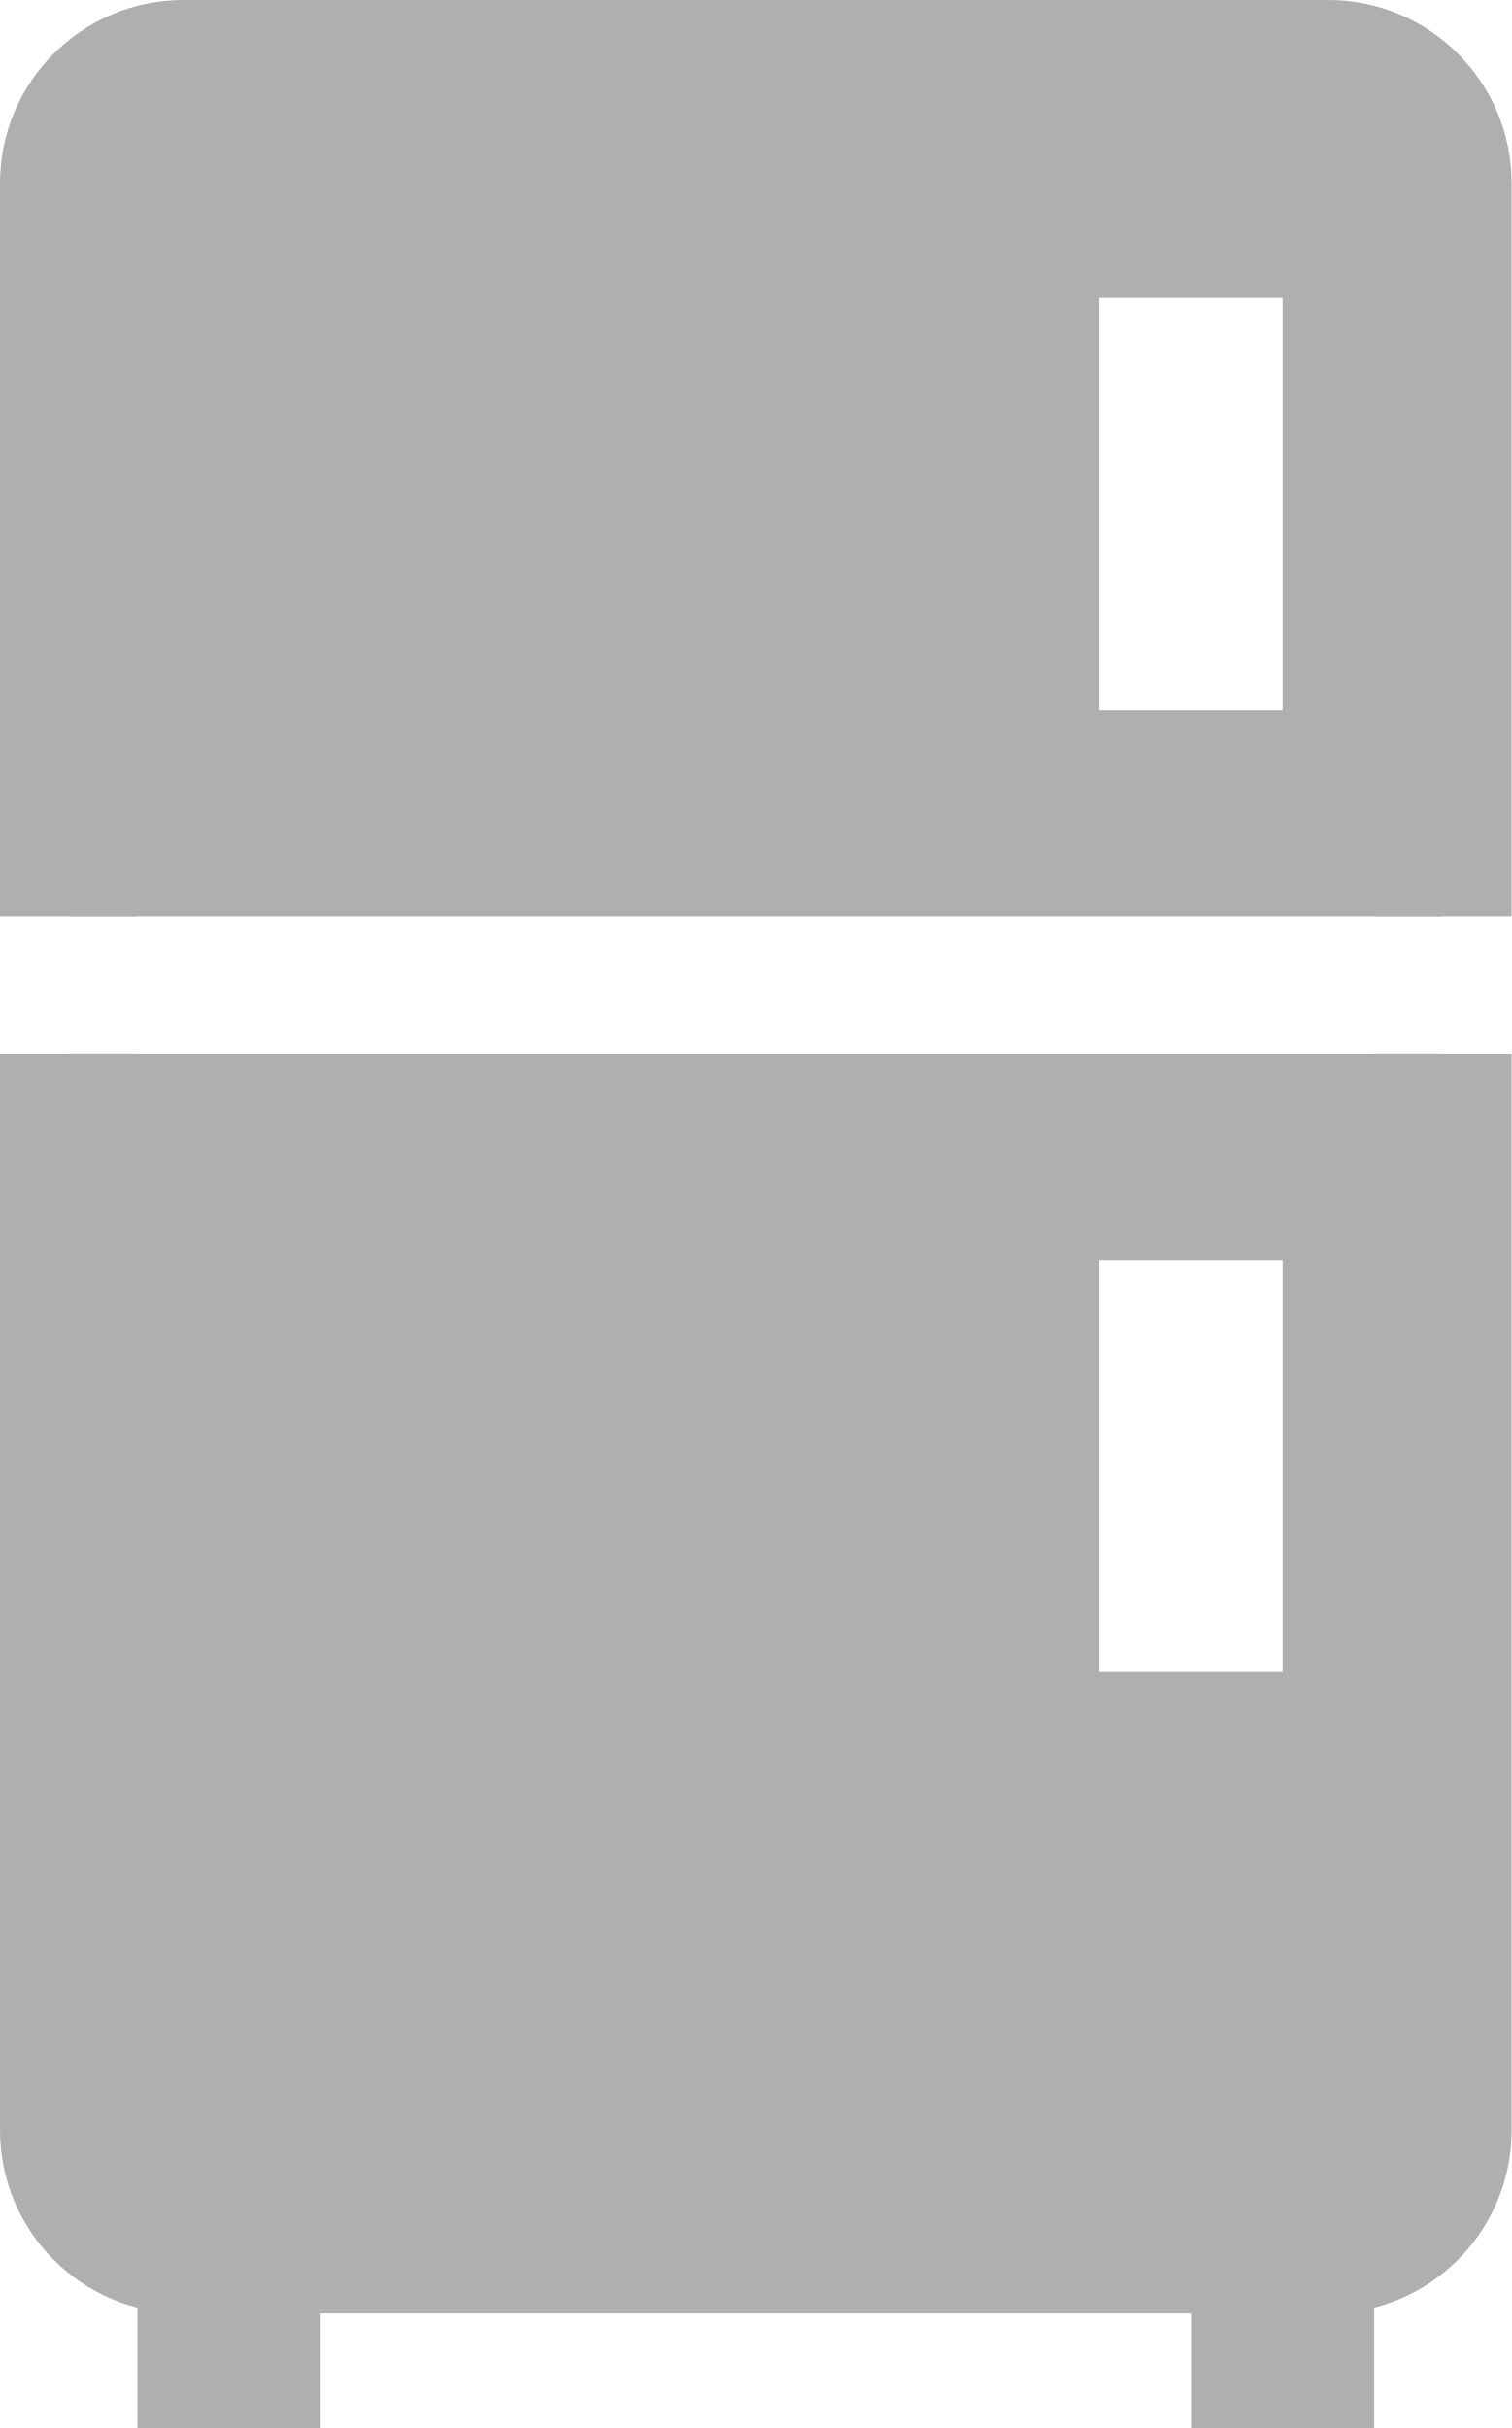
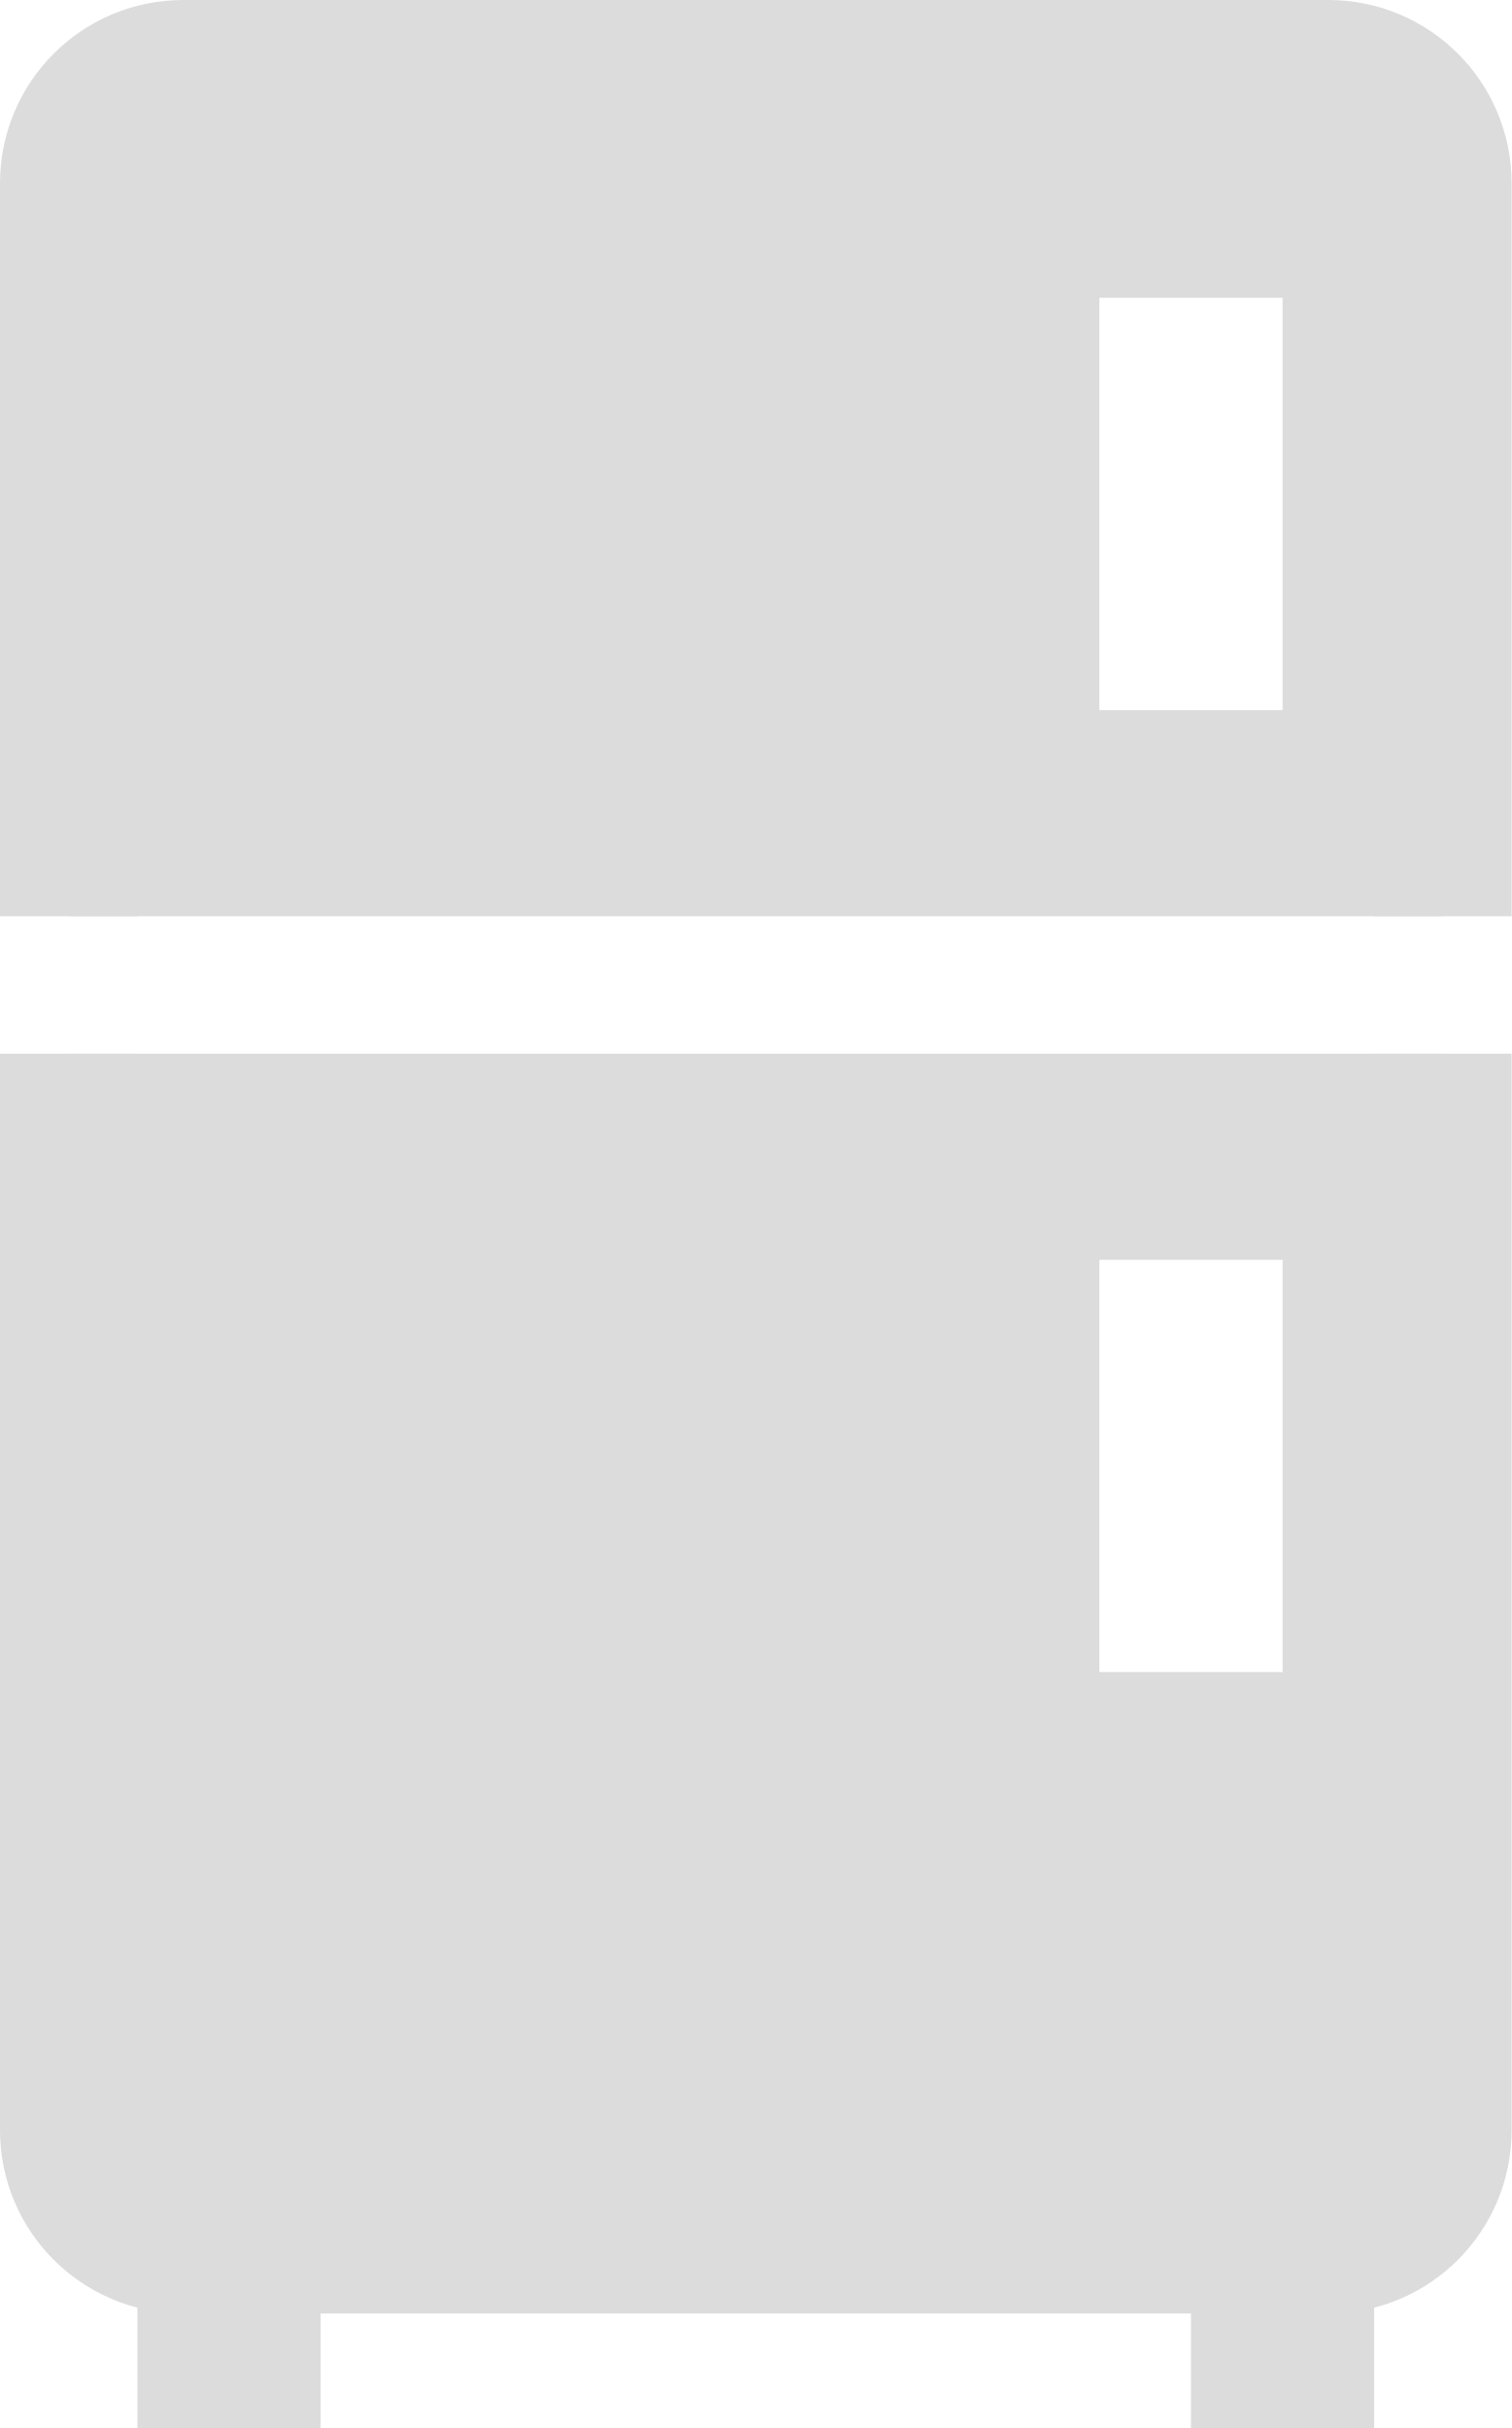
<svg xmlns="http://www.w3.org/2000/svg" width="66" height="106" version="1.1">
  <defs>
    <clipPath id="clip-fridge">
      <rect x="0" y="0" width="66" height="13" />
      <rect x="0" y="13" width="48" height="18" />
      <rect x="56" y="13" width="10" height="18" />
      <rect x="0" y="31" width="66" height="9" />
      <rect x="0" y="46" width="66" height="9" />
      <rect x="0" y="55" width="48" height="18" />
      <rect x="56" y="55" width="10" height="18" />
      <rect x="0" y="73" width="66" height="28" />
    </clipPath>
  </defs>
-   <rect x="6" y="90" width="8" height="16" style="fill:rgb(175,175,175);" />
-   <rect x="52" y="90" width="8" height="16" style="fill:rgb(175,175,175);" />
-   <rect x="3" y="3" rx="5" ry="5" width="60" height="95" style="fill:rgb(175,175,175);stroke:rgb(175,175,175);stroke-width:6;" clip-path="url(#clip-fridge)" />
+   <rect x="6" y="90" width="8" height="16" style="fill:rgb(220,220,220);" />
+   <rect x="52" y="90" width="8" height="16" style="fill:rgb(220,220,220);" />
+   <rect x="3" y="3" rx="5" ry="5" width="60" height="95" style="fill:rgb(220,220,220);stroke:rgb(220,220,220);stroke-width:6;" clip-path="url(#clip-fridge)" />
</svg>
